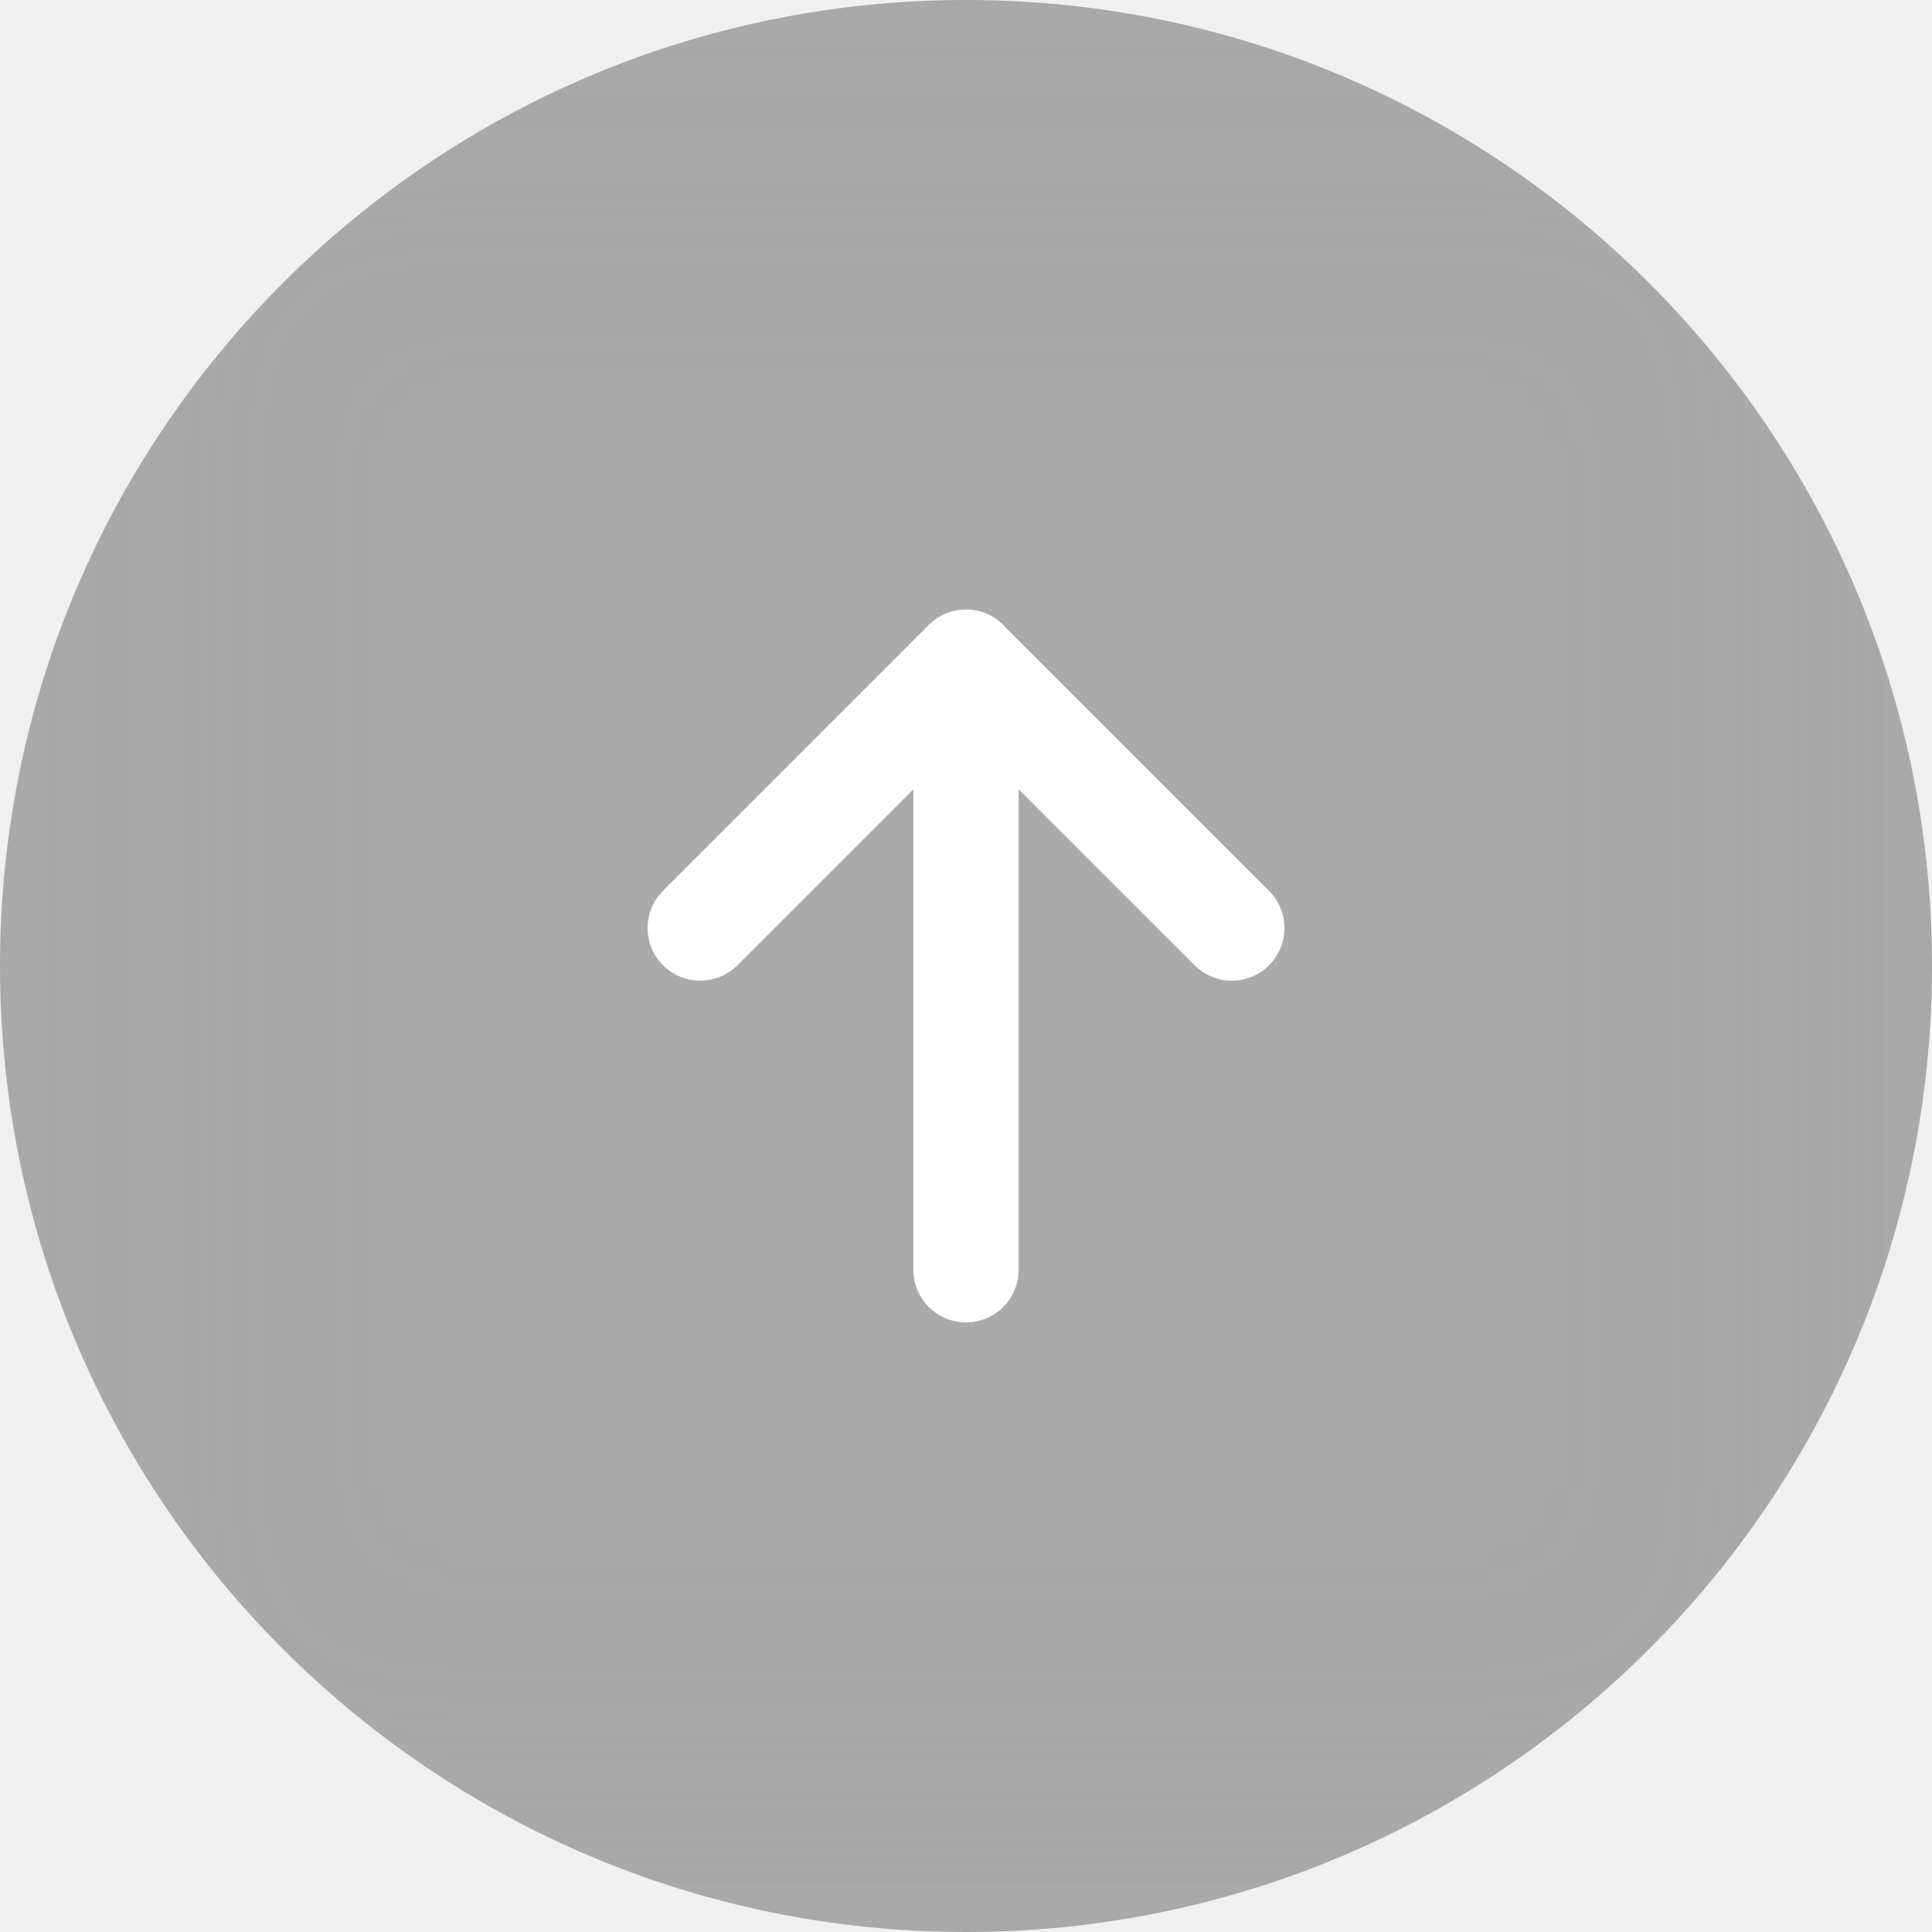
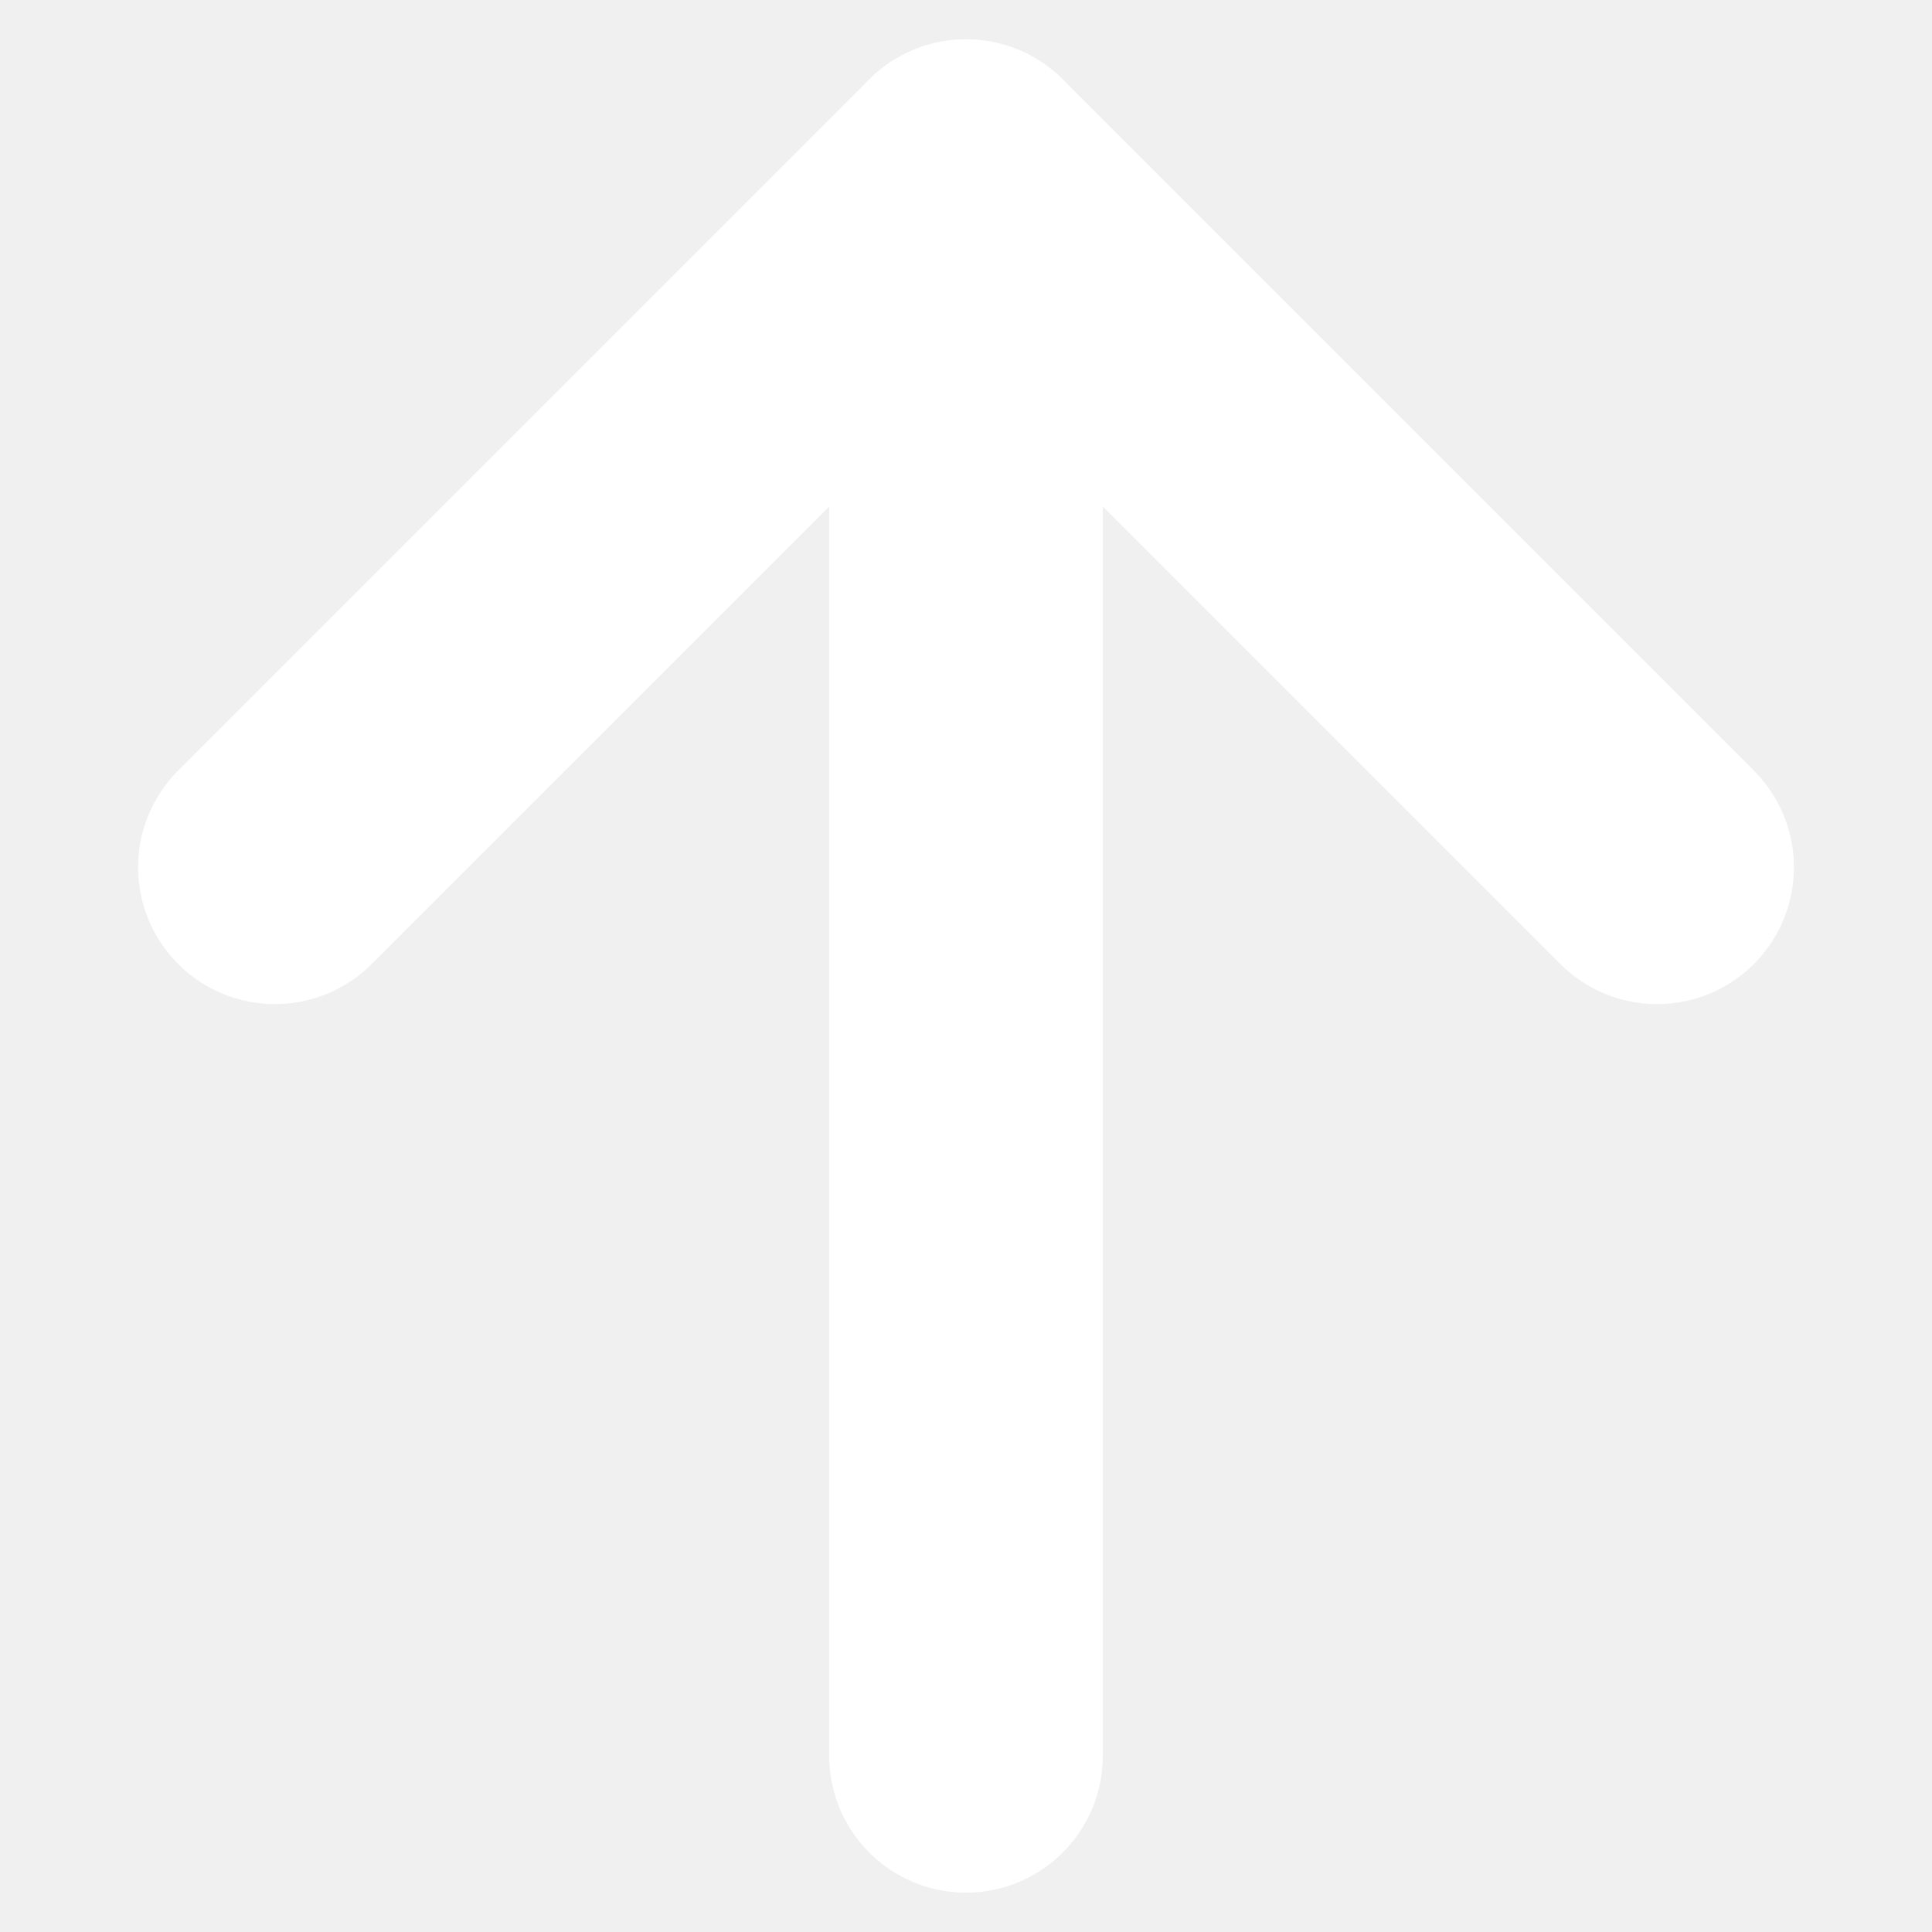
- <svg xmlns="http://www.w3.org/2000/svg" width="52" height="52" viewBox="0 0 52 52" fill="none">
-   <g filter="url(#filter0_b)">
-     <circle cx="26" cy="26" r="26" transform="rotate(90 26 26)" fill="black" fill-opacity="0.3" />
-   </g>
-   <path d="M33.154 24.978L26 17.824L18.846 24.978" stroke="white" stroke-width="2.833" stroke-linecap="round" stroke-linejoin="round" />
-   <path d="M26 17.824L26 34.176" stroke="white" stroke-width="2.833" stroke-linecap="round" stroke-linejoin="round" />
-   <defs>
-     <filter id="filter0_b" x="-10" y="-10" width="72" height="72" filterUnits="userSpaceOnUse" color-interpolation-filters="sRGB">
-       <feFlood flood-opacity="0" result="BackgroundImageFix" />
-       <feGaussianBlur in="BackgroundImage" stdDeviation="5" />
-       <feComposite in2="SourceAlpha" operator="in" result="effect1_backgroundBlur" />
-       <feBlend mode="normal" in="SourceGraphic" in2="effect1_backgroundBlur" result="shape" />
-     </filter>
-   </defs>
+ <svg xmlns="http://www.w3.org/2000/svg" width="27" height="27" viewBox="0 0 18 20" fill="none">
+   <path d="M16.154 8.978L9 1.824L1.846 8.978" stroke="white" stroke-width="2.833" stroke-linecap="round" stroke-linejoin="round" />
+   <path d="M9 1.824L9 18.176" stroke="white" stroke-width="2.833" stroke-linecap="round" stroke-linejoin="round" />
</svg>
